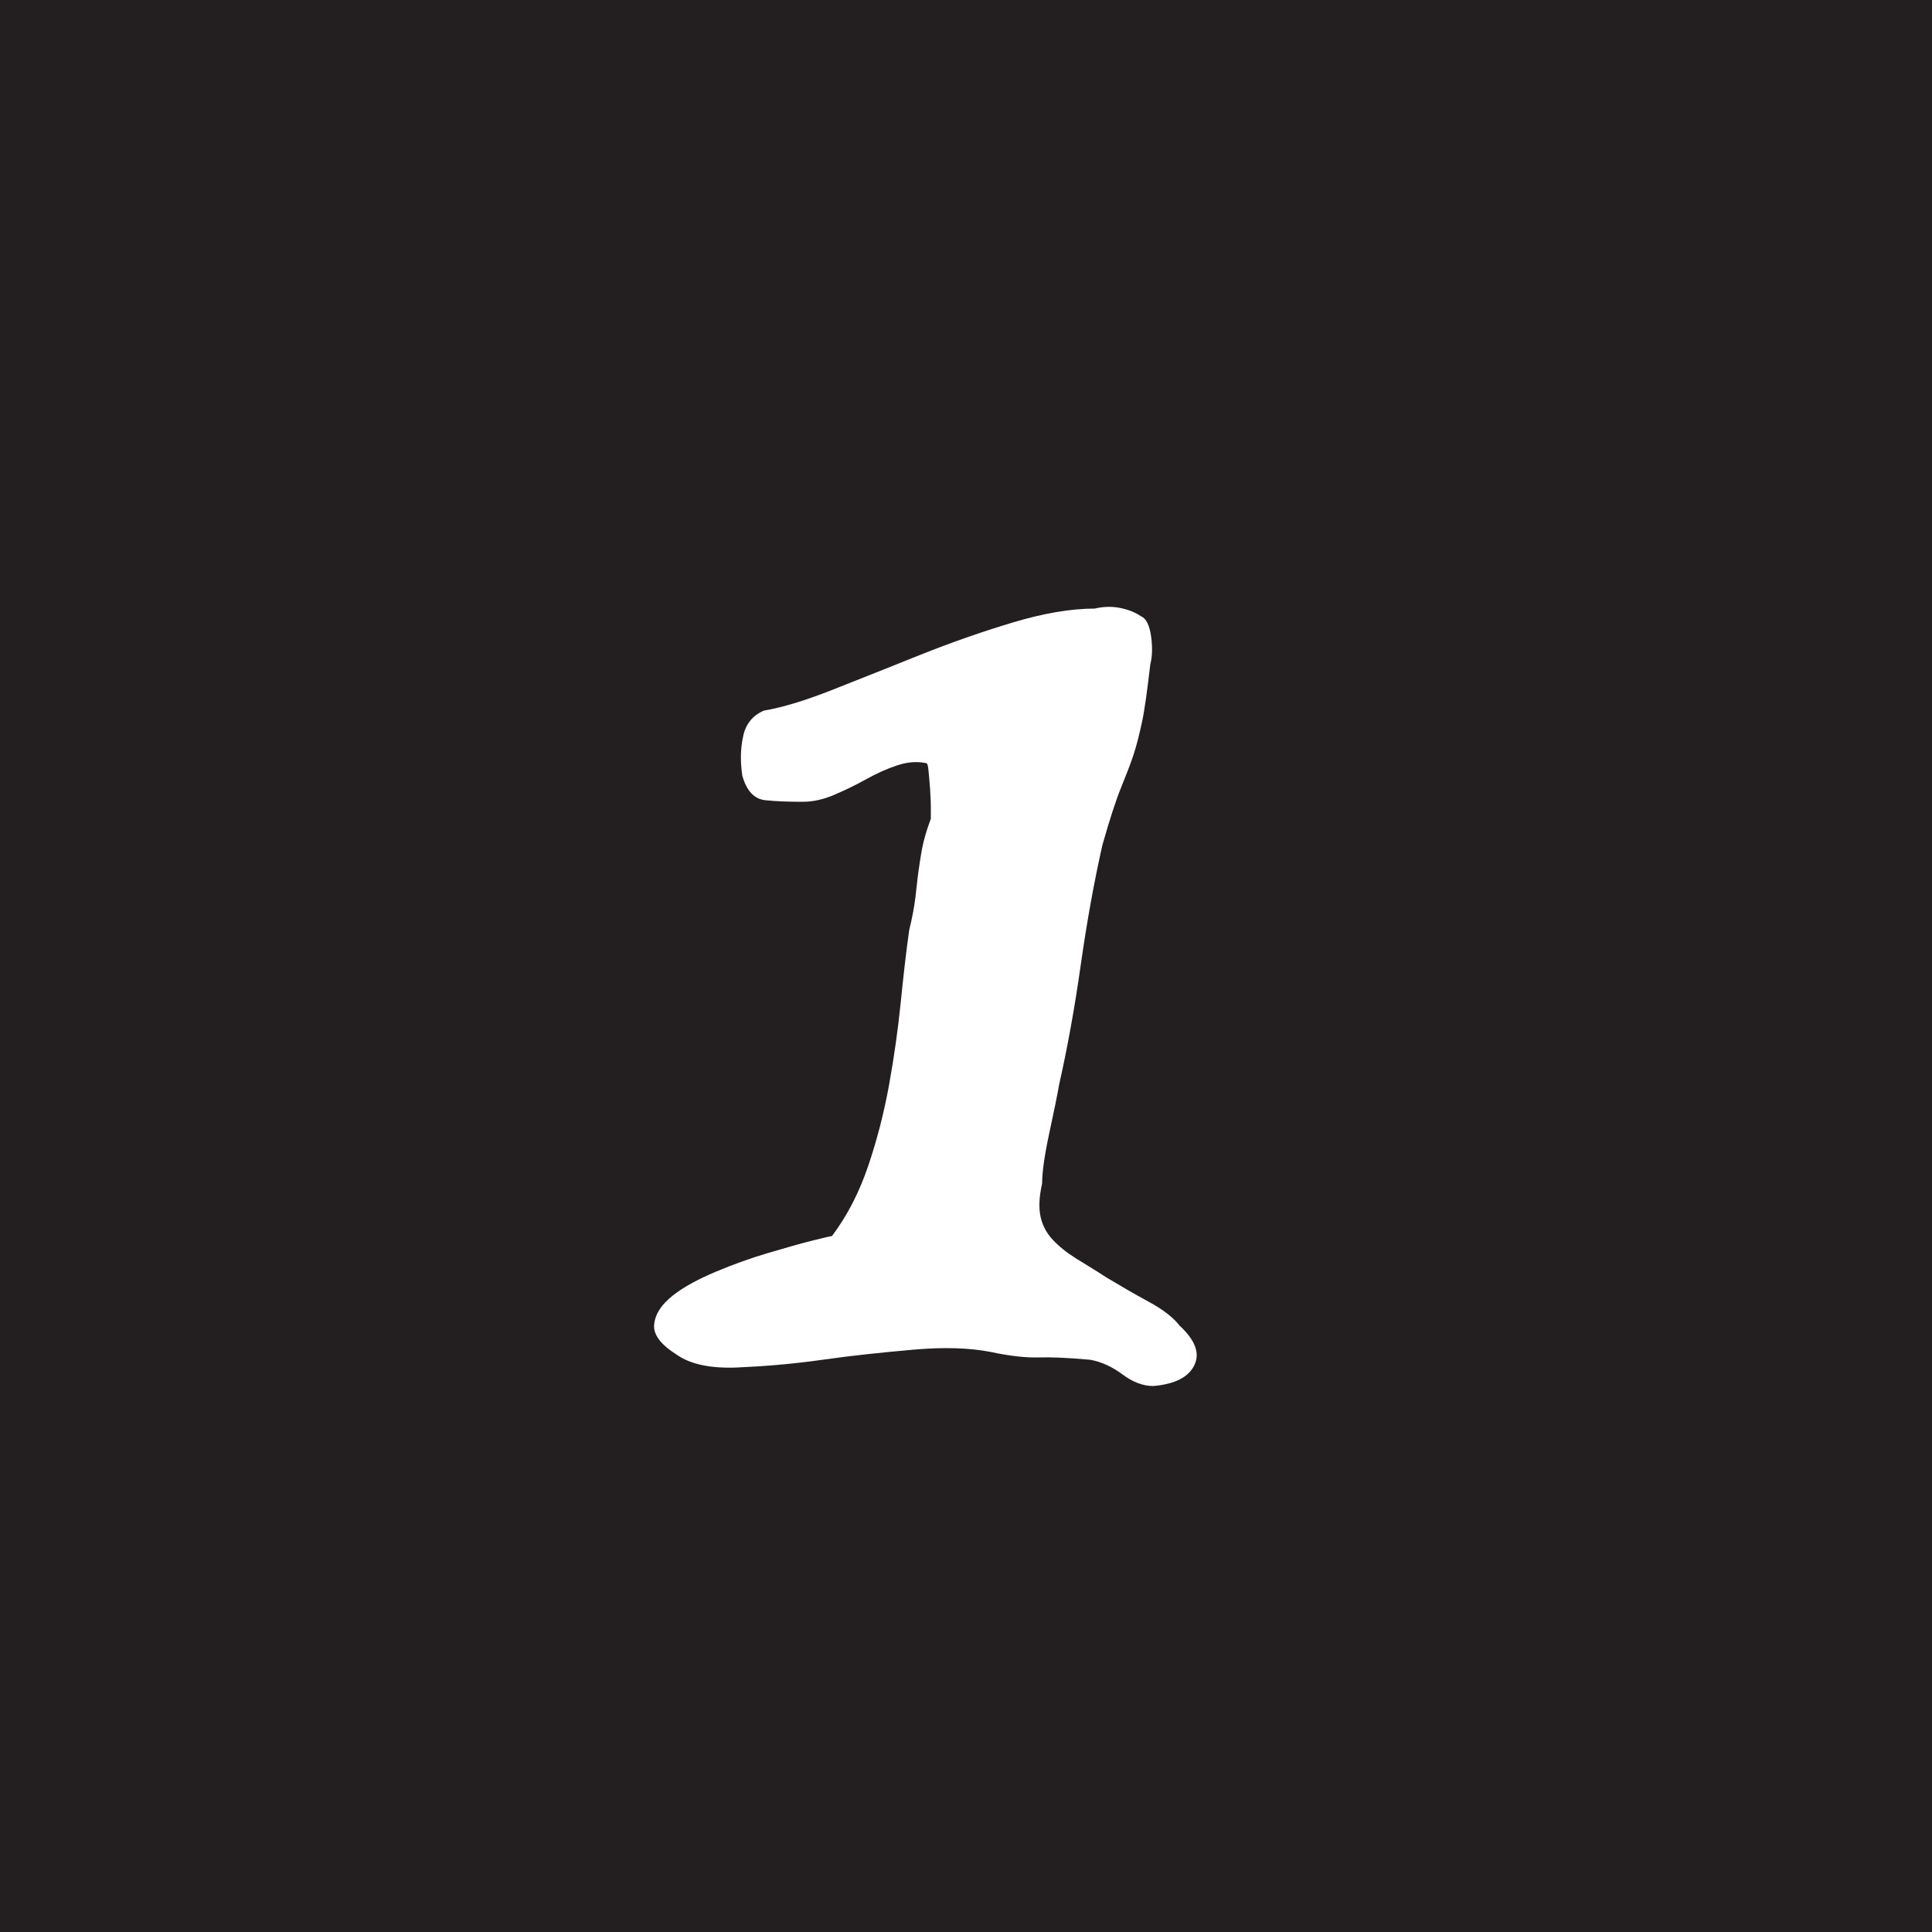
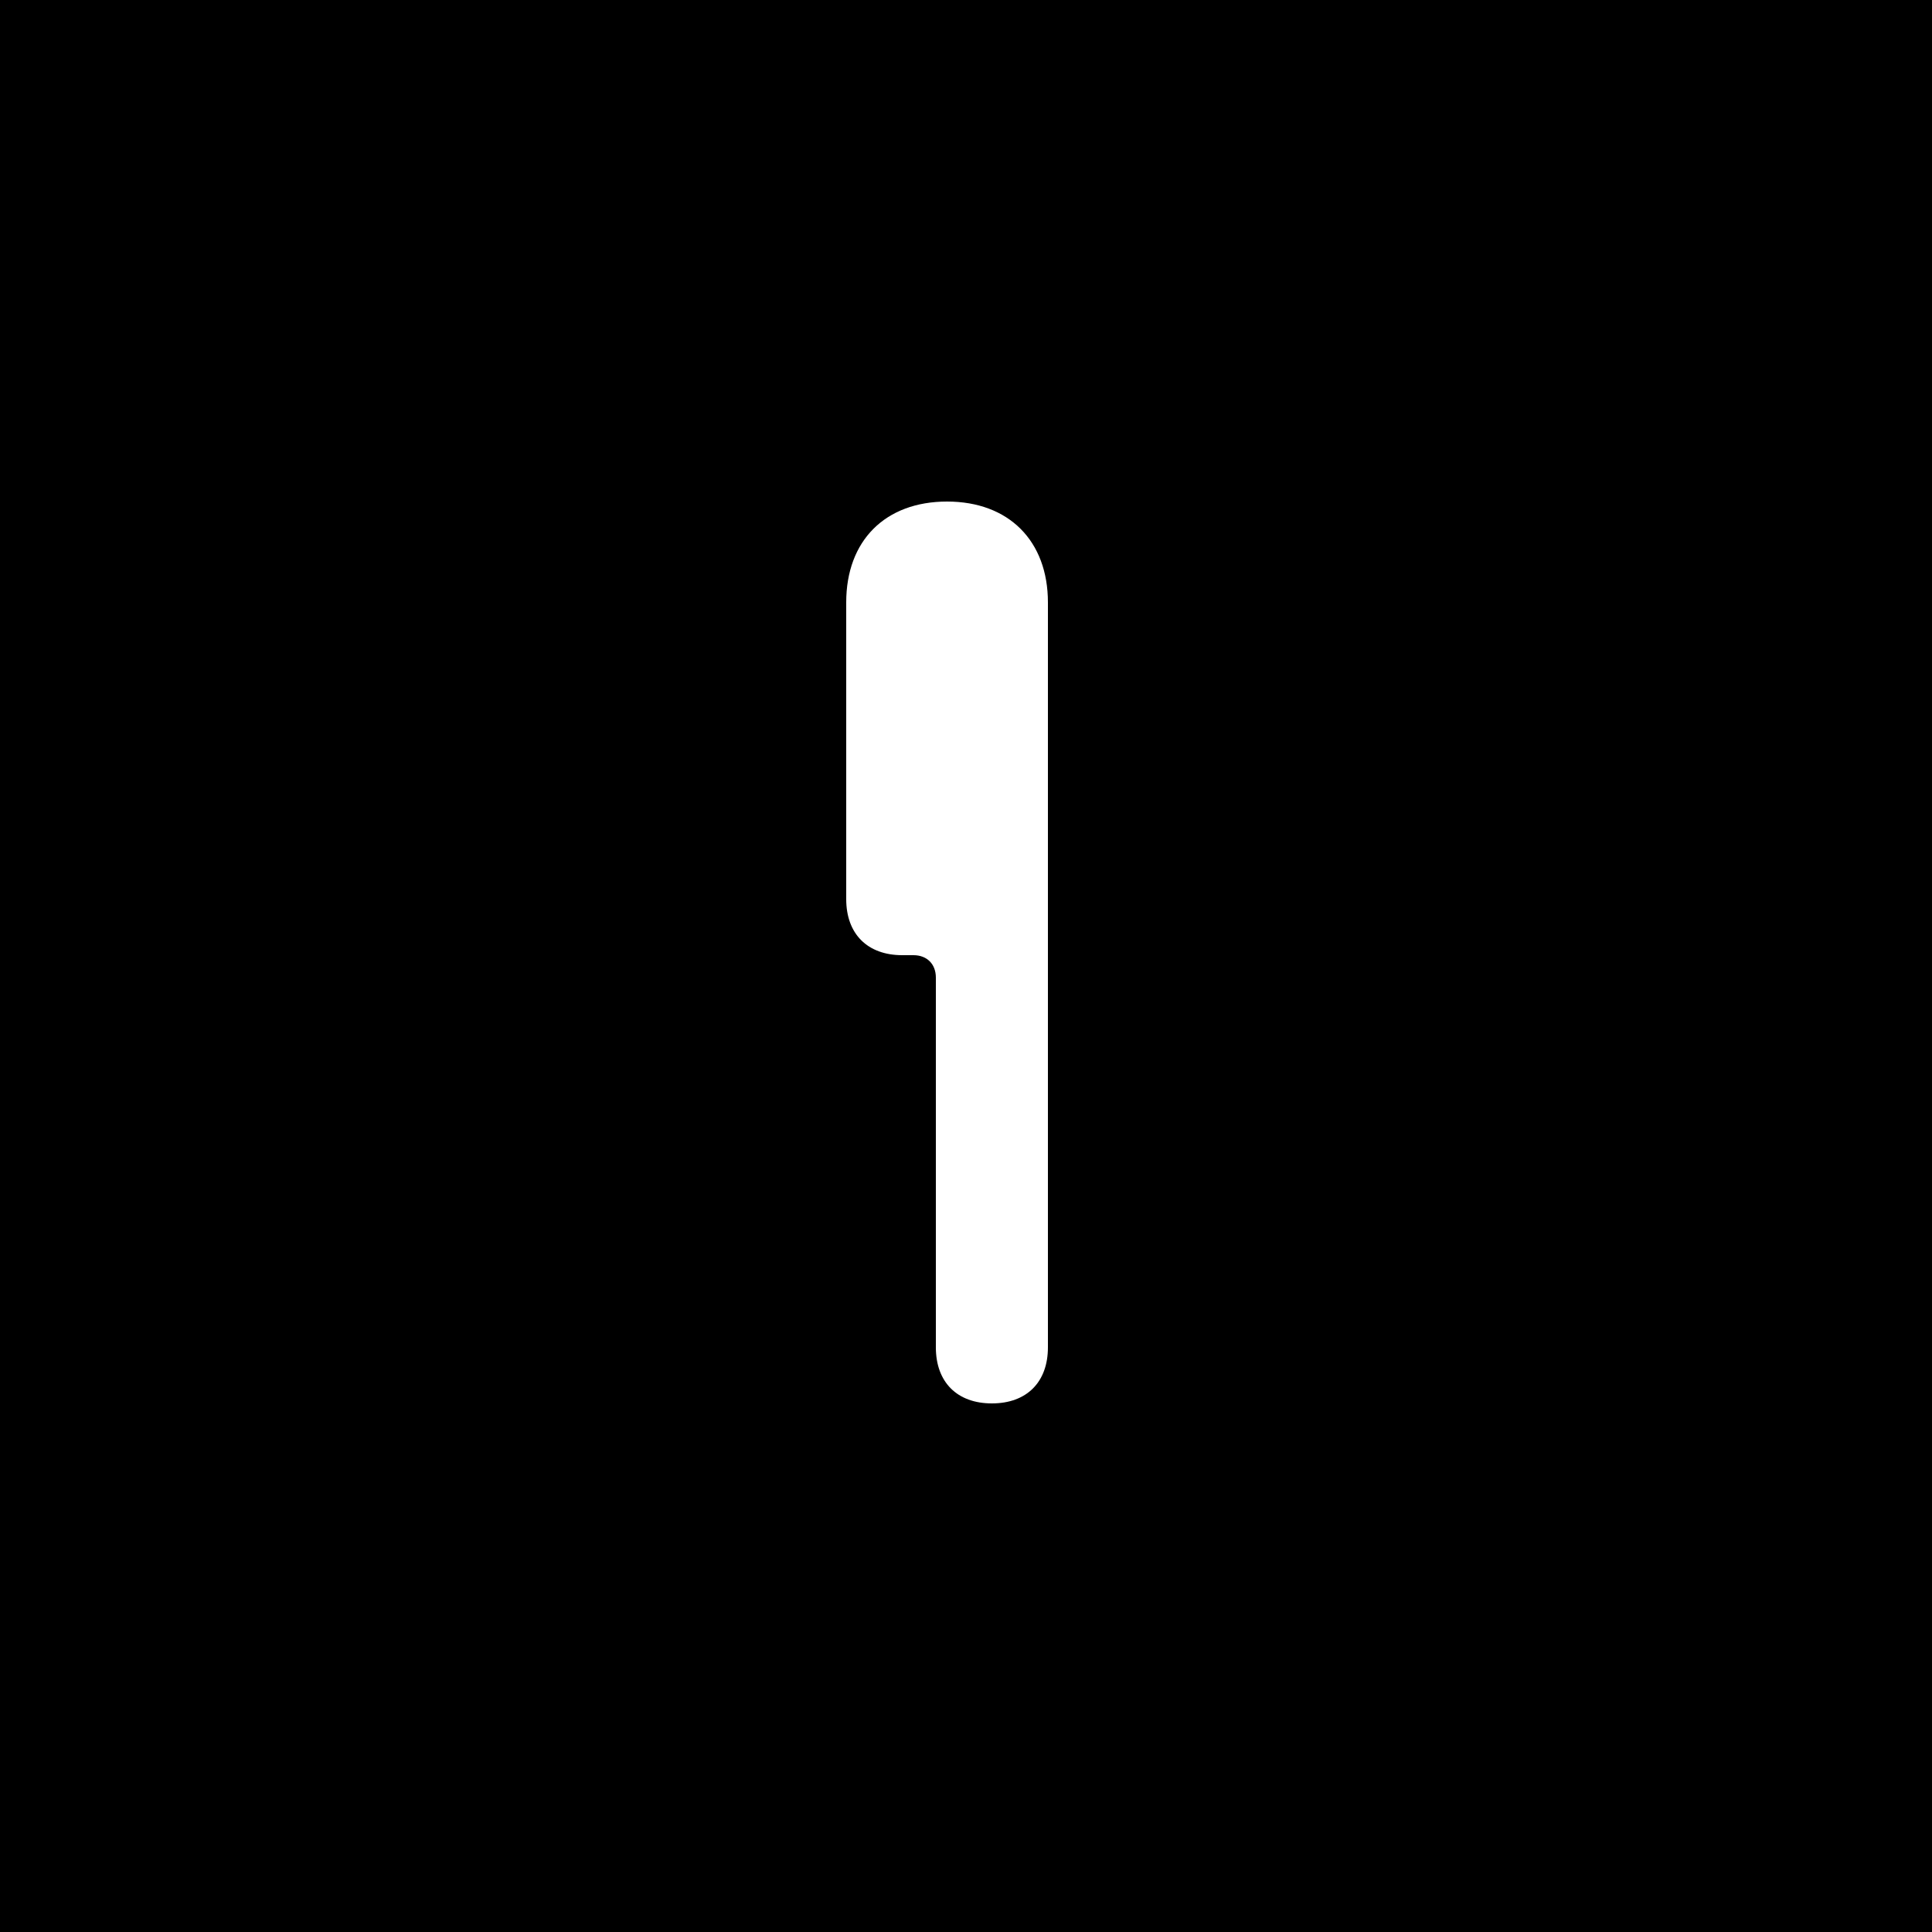
- <svg xmlns="http://www.w3.org/2000/svg" version="1.1" x="0px" y="0px" viewBox="0 0 500 500" style="enable-background:new 0 0 500 500;" xml:space="preserve">
-   <style type="text/css">
- 	.st0{fill:#231F20;}
- 	.st1{fill:#FFFFFF;}
- 	.st2{fill:#231F20;stroke:#FFFFFF;stroke-width:8;stroke-miterlimit:10;}
- 	.st3{fill:url(#SVGID_1_);}
- 	.st4{fill:url(#SVGID_2_);}
- 	.st5{fill:#E48F2E;}
- </style>
-   <g id="Layer_1">
-     <rect x="-36.6" y="-37.6" class="st0" width="574" height="574" />
-     <g>
-       <path class="st1" d="M197.7,183.9c4.8-0.8,10.7-2.6,17.8-5.4c7.1-2.8,14.6-5.8,22.6-9s16-6,24-8.4c8-2.4,15.1-3.6,21.2-3.6    c2.1-0.5,4.3-0.6,6.4-0.2c2.1,0.4,4,1.1,5.6,2.2c1.3,0.5,2.2,2.3,2.6,5.2c0.4,2.9,0.3,5.3-0.2,7.2c-0.8,6.9-1.5,12-2.2,15.2    c-0.7,3.2-1.4,6-2.2,8.4c-0.8,2.4-1.9,5.2-3.2,8.4c-1.3,3.2-2.9,8.1-4.8,14.8c-2.1,9.3-4,19.7-5.6,31c-1.6,11.3-3.5,21.7-5.6,31    c-0.5,2.9-1.4,7.2-2.6,12.8c-1.2,5.6-1.8,9.9-1.8,12.8c-0.8,3.5-0.9,6.3-0.4,8.6c0.5,2.3,1.6,4.3,3.2,6c1.6,1.7,3.6,3.3,6,4.8    c2.4,1.5,5.1,3.1,8,5c3.5,2.1,7.1,4.2,10.8,6.2c3.7,2,6.4,4.1,8,6.2c4,3.7,5.3,7.1,3.8,10.2c-1.5,3.1-5,4.9-10.6,5.4    c-2.7,0-5.3-1-8-3c-2.7-2-5.5-3.3-8.4-3.8c-5.6-0.5-10-0.7-13.2-0.6c-3.2,0.1-7.3-0.3-12.4-1.4c-5.6-1.1-12.3-1.3-20.2-0.6    c-7.9,0.7-15.7,1.5-23.4,2.6c-7.7,1.1-15.1,1.7-22,2c-6.9,0.3-12.1-0.8-15.6-3.2c-4.3-2.7-6.3-5.3-6-8c0.3-2.7,1.9-5.1,4.8-7.4    c2.9-2.3,6.7-4.3,11.2-6.2c4.5-1.9,9-3.5,13.4-4.8c4.4-1.3,8.2-2.4,11.4-3.2c3.2-0.8,4.9-1.2,5.2-1.2c4-5.3,7.1-11.4,9.4-18.2    c2.3-6.8,4.1-13.8,5.4-21c1.3-7.2,2.3-14.3,3-21.2c0.7-6.9,1.4-13.2,2.2-18.8c0.8-3.2,1.3-6,1.6-8.4c0.3-2.4,0.5-4.7,0.8-6.8    c0.3-2.1,0.6-4.2,1-6.2s1.1-4.5,2.2-7.4c0-0.3,0-1.2,0-2.8c0-1.6-0.1-3.3-0.2-5c-0.1-1.7-0.3-3.3-0.4-4.6c-0.1-1.3-0.3-2-0.6-2    c-2.4-0.5-4.9-0.3-7.6,0.6c-2.7,0.9-5.3,2.1-8,3.6c-2.7,1.5-5.4,2.8-8.2,4c-2.8,1.2-5.5,1.8-8.2,1.8c-3.5,0-6.7-0.1-9.6-0.4    c-2.9-0.3-4.9-2.4-6-6.4c-0.5-3.5-0.5-6.8,0.2-10C192.9,187.5,194.7,185.2,197.7,183.9z" />
-     </g>
+ <svg xmlns="http://www.w3.org/2000/svg" viewBox="0 0 500 500" style="enable-background:new 0 0 500 500" xml:space="preserve">
+   <path style="fill:#edc4dd" d="M0 2.8h500v496.5H0z" />
+   <path d="M-34.3-31.3h568.7v564.7H-34.3z" />
+   <path style="fill:none" d="M-3.9 113.9h498v303h-498z" />
+   <g style="enable-background:new">
+     <path d="M271.2 155.9v192.8c0 9-5.5 14.5-14.5 14.5s-14.5-5.5-14.5-14.5V253c0-3.5-2.3-5.8-5.8-5.8h-2.9c-9 0-14.5-5.5-14.5-14.5v-76.8c0-16 10.1-26.1 26.1-26.1s26.1 10.2 26.1 26.1z" style="fill:#fff" />
  </g>
-   <g id="Layer_2">
- </g>
-   <g id="Layer_3">
- </g>
</svg>
